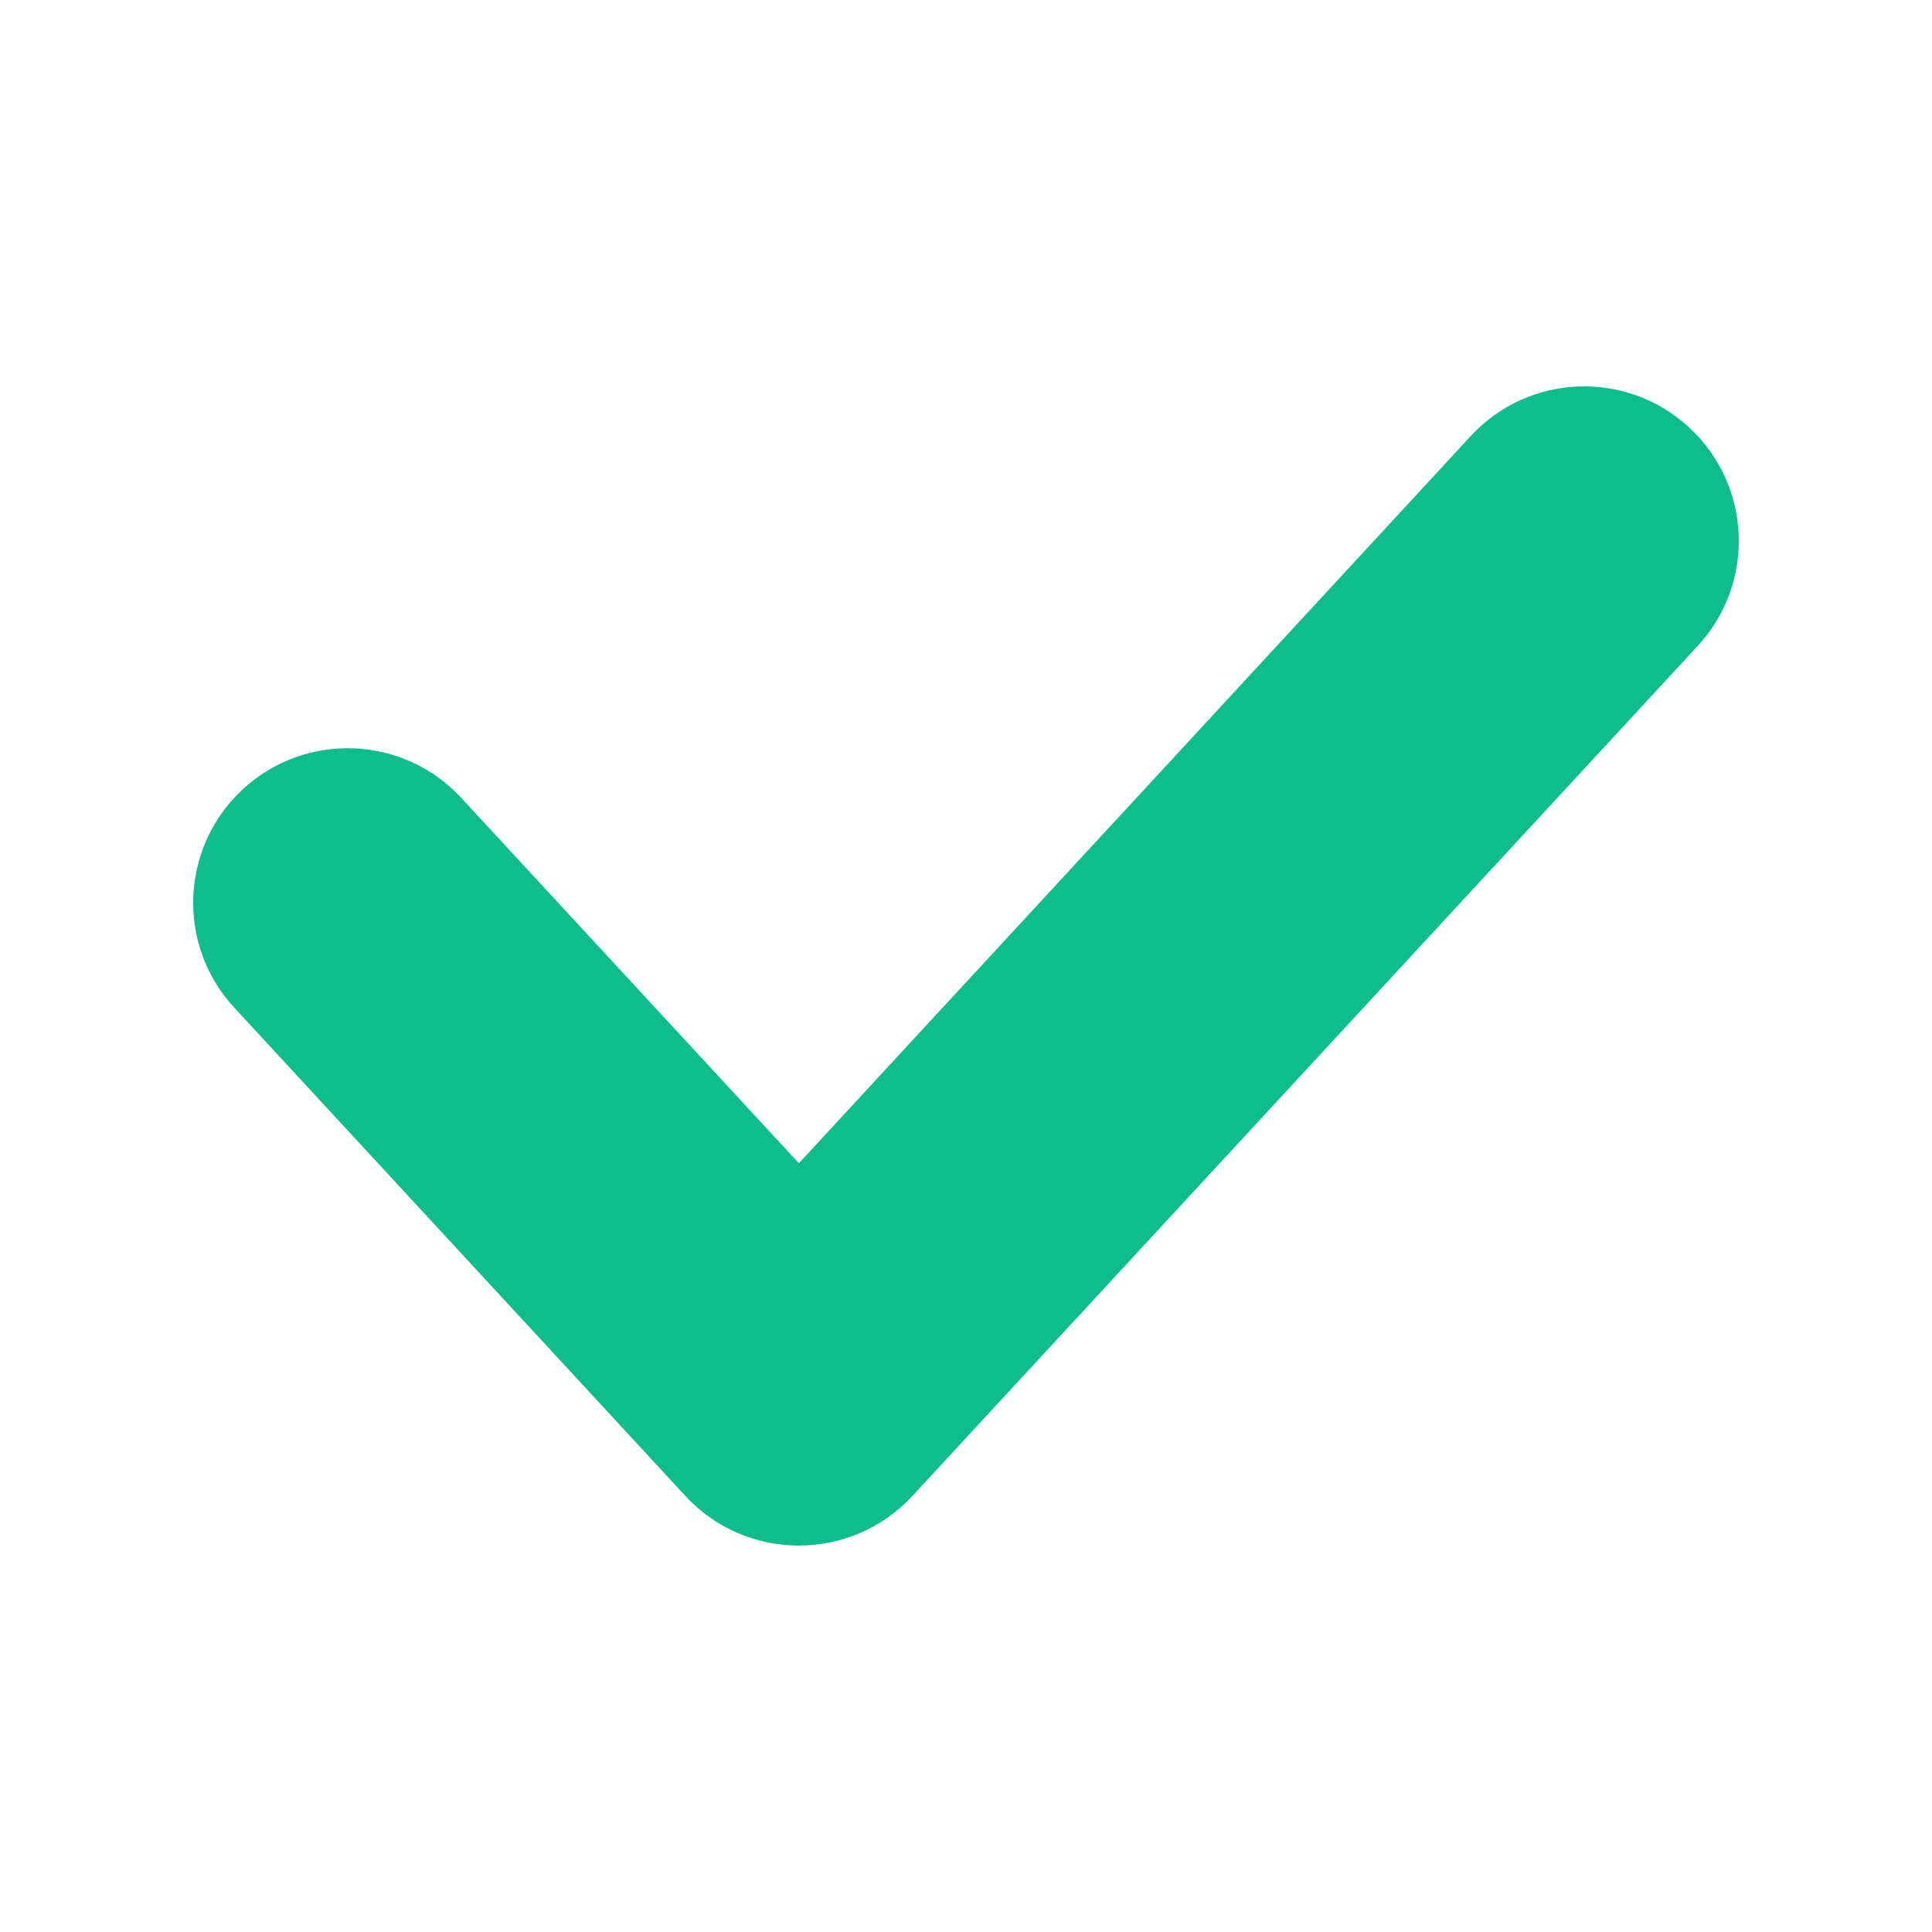
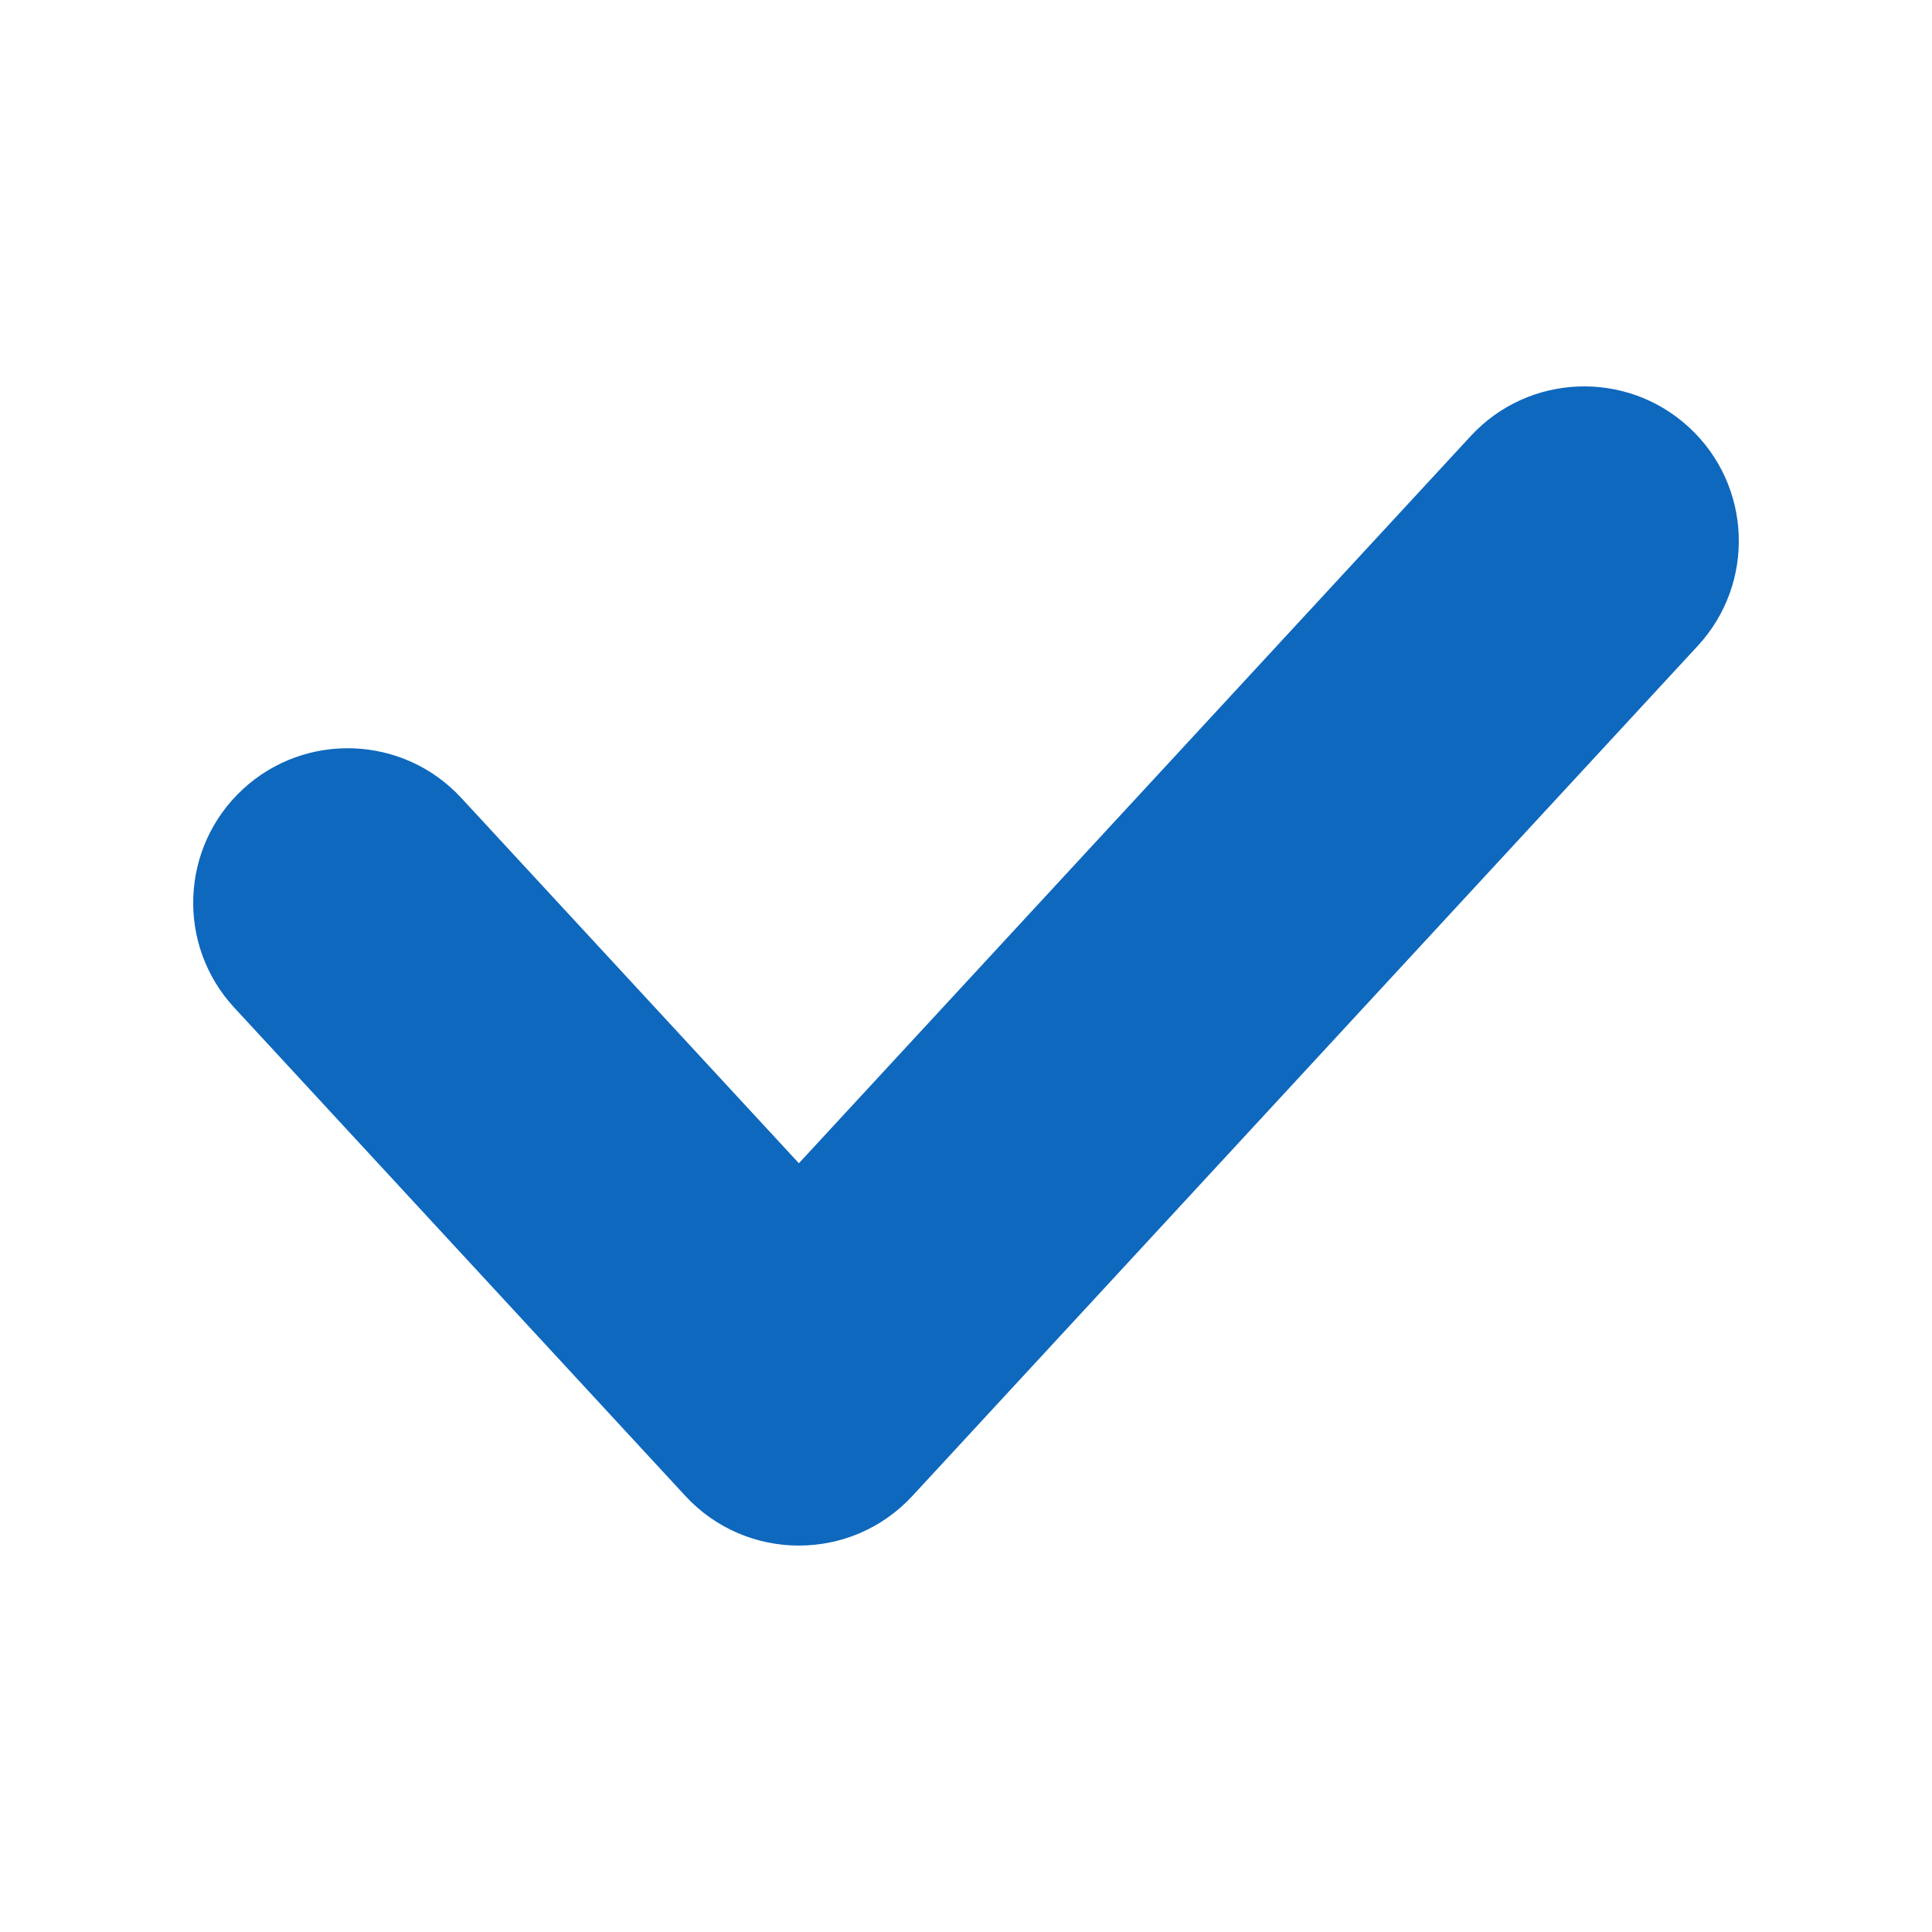
<svg xmlns="http://www.w3.org/2000/svg" width="20px" height="20px" viewBox="0 0 20 20" version="1.1">
  <g id="Alerts/Check" stroke="none" stroke-width="1" fill="none" fill-rule="evenodd">
-     <path d="M15.225,4.514 C15.824,3.865 16.837,3.825 17.486,4.425 C18.135,5.024 18.175,6.037 17.575,6.686 L9.445,15.486 C8.812,16.171 7.728,16.171 7.095,15.486 L2.425,10.431 C1.825,9.782 1.865,8.77 2.514,8.17 C3.163,7.571 4.176,7.611 4.775,8.26 L8.27,12.042 L15.225,4.514 Z" id="Check" fill="#0EBD8C" fill-rule="nonzero" />
+     <path d="M15.225,4.514 C15.824,3.865 16.837,3.825 17.486,4.425 C18.135,5.024 18.175,6.037 17.575,6.686 L9.445,15.486 C8.812,16.171 7.728,16.171 7.095,15.486 L2.425,10.431 C1.825,9.782 1.865,8.77 2.514,8.17 C3.163,7.571 4.176,7.611 4.775,8.26 L8.27,12.042 L15.225,4.514 Z" id="Check" fill="#0E68BD" fill-rule="nonzero" />
  </g>
</svg>
